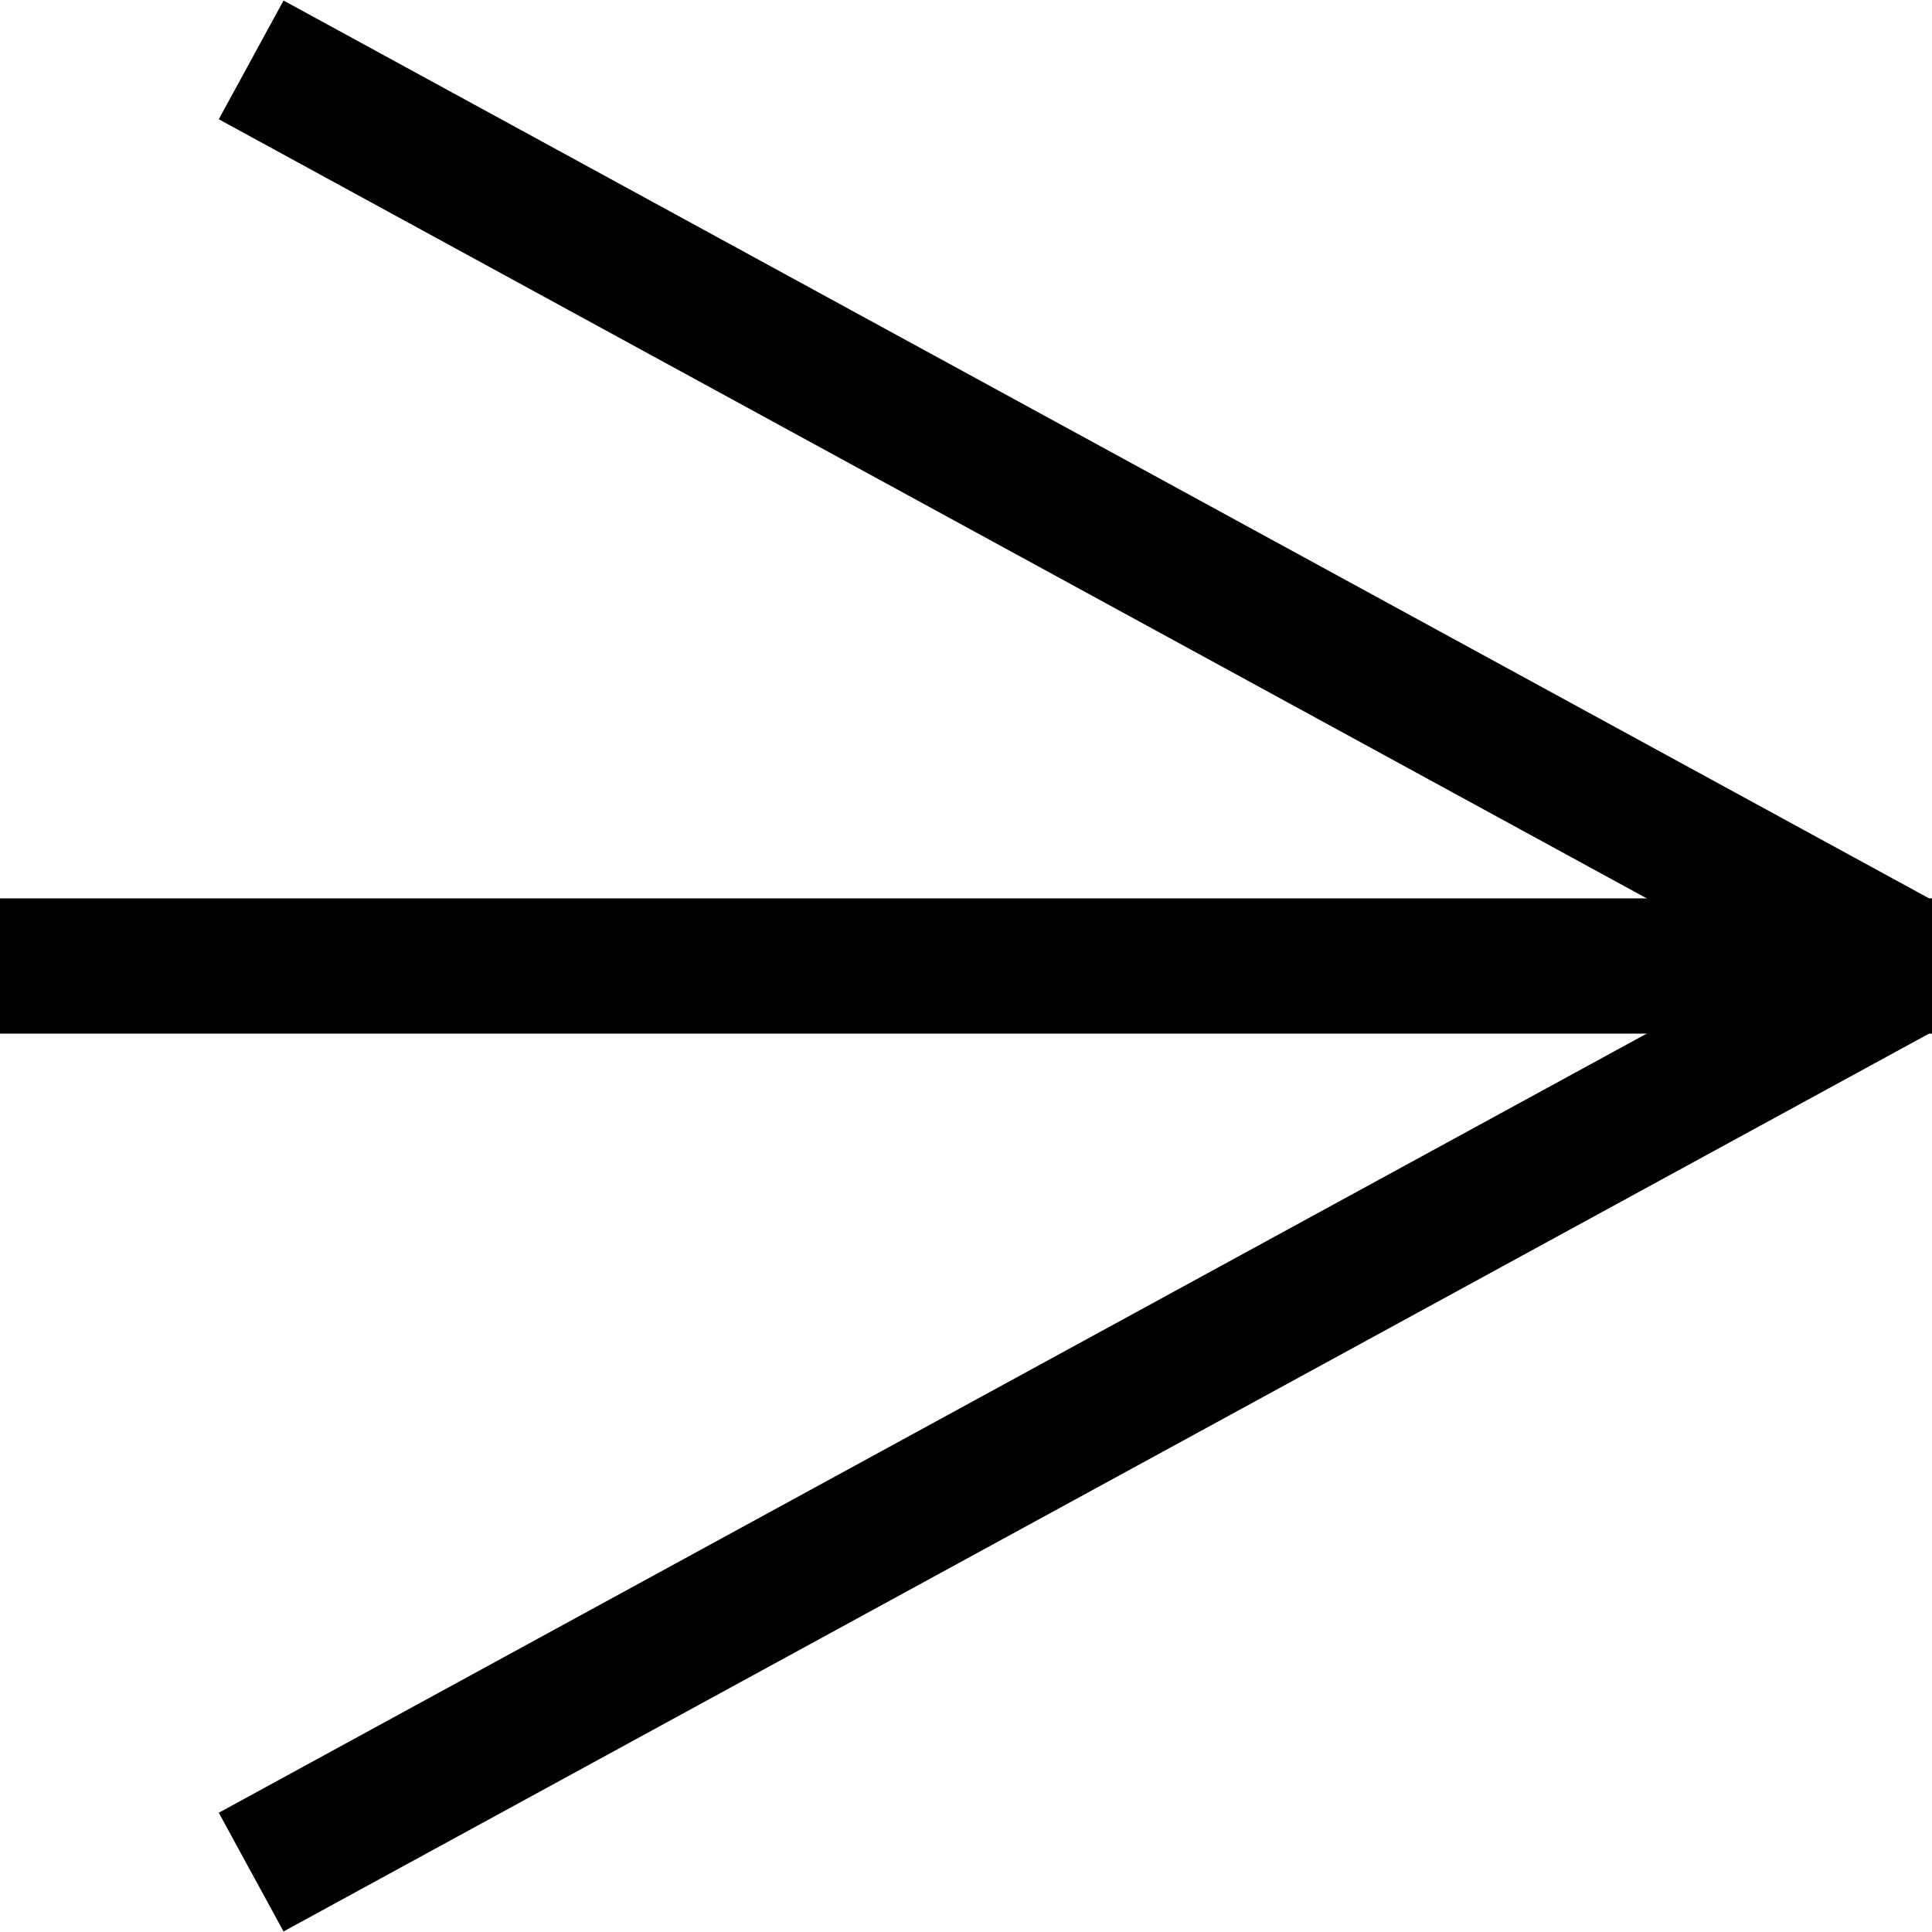
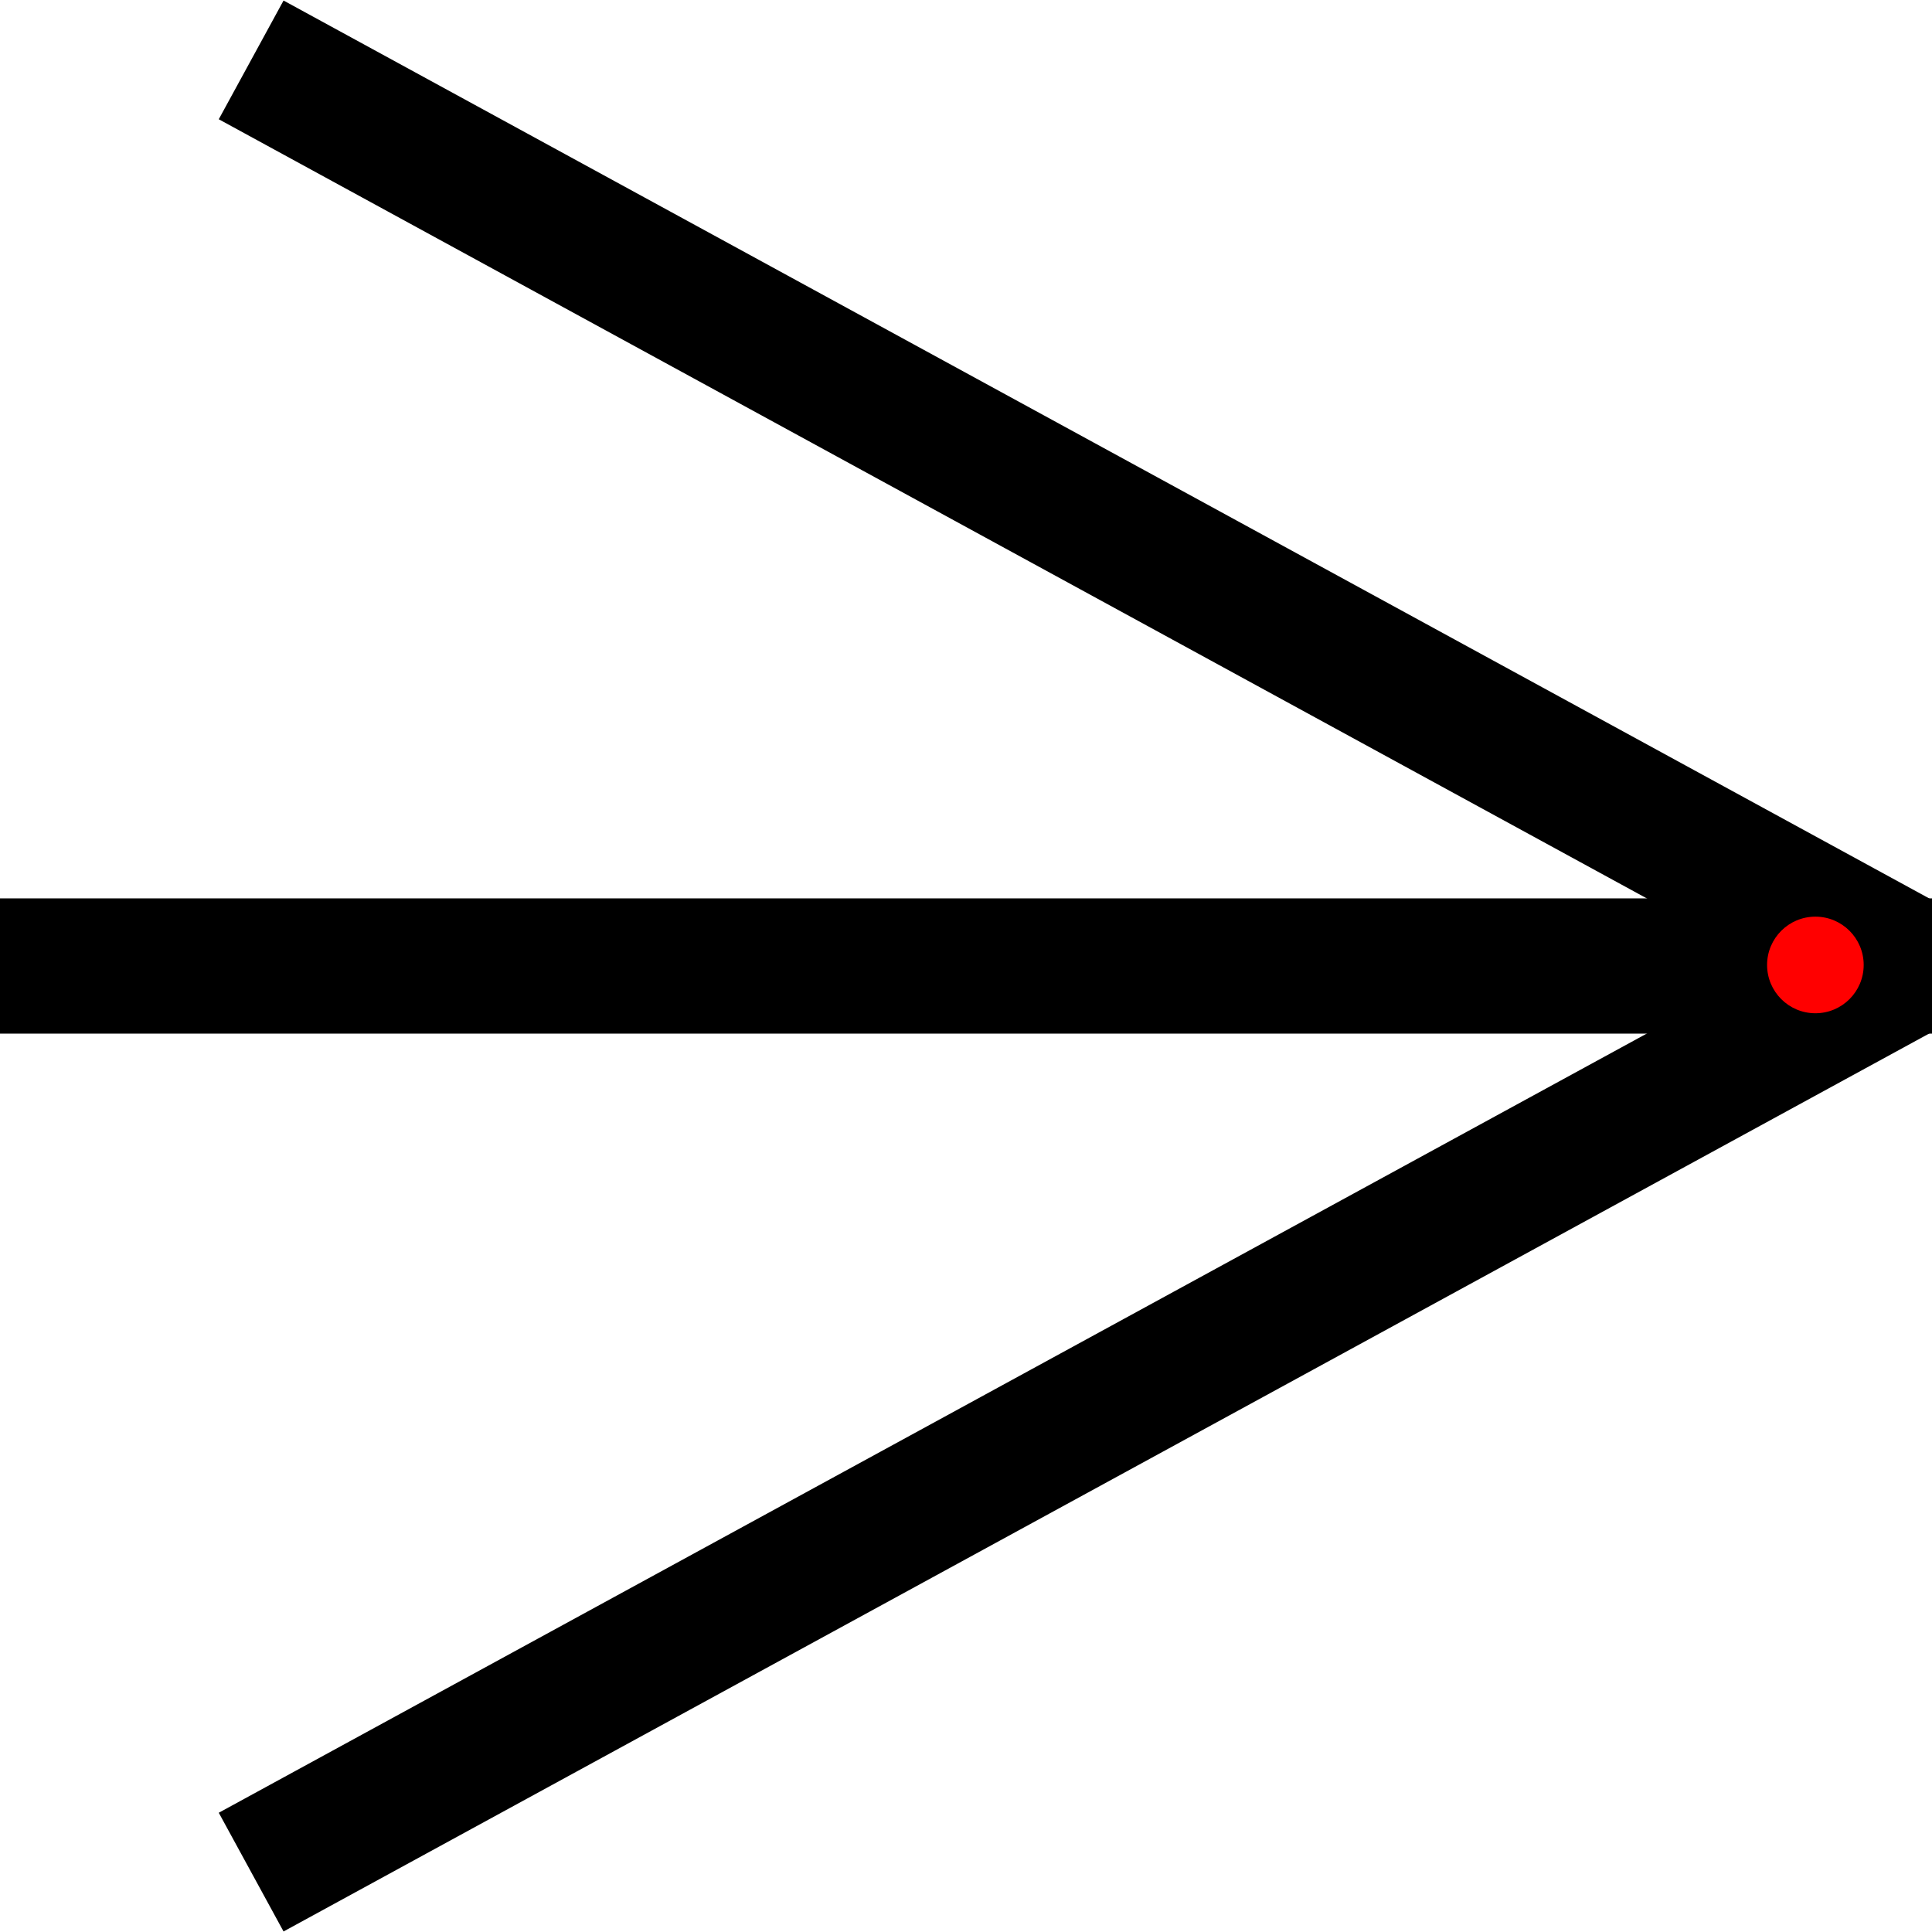
<svg xmlns="http://www.w3.org/2000/svg" width="100px" height="100px" viewBox="0 0 100 100" version="1.1">
  <line style="stroke: rgb(0, 0, 0); stroke-width: 7;" x1="100" y1="50" x2="0" y2="50" />
  <line style="stroke: rgb(0, 0, 0); stroke-width: 7;" x1="98.2" y1="49.586" x2="13" y2="3.1" />
  <line style="stroke: rgb(0, 0, 0); stroke-width: 7;" x1="98.2" y1="50.411" x2="13" y2="96.9" />
+   <circle id="origin" cx="93.964" cy="49.946" r="2.5" style="fill: rgb(255, 0, 0);" />
</svg>
